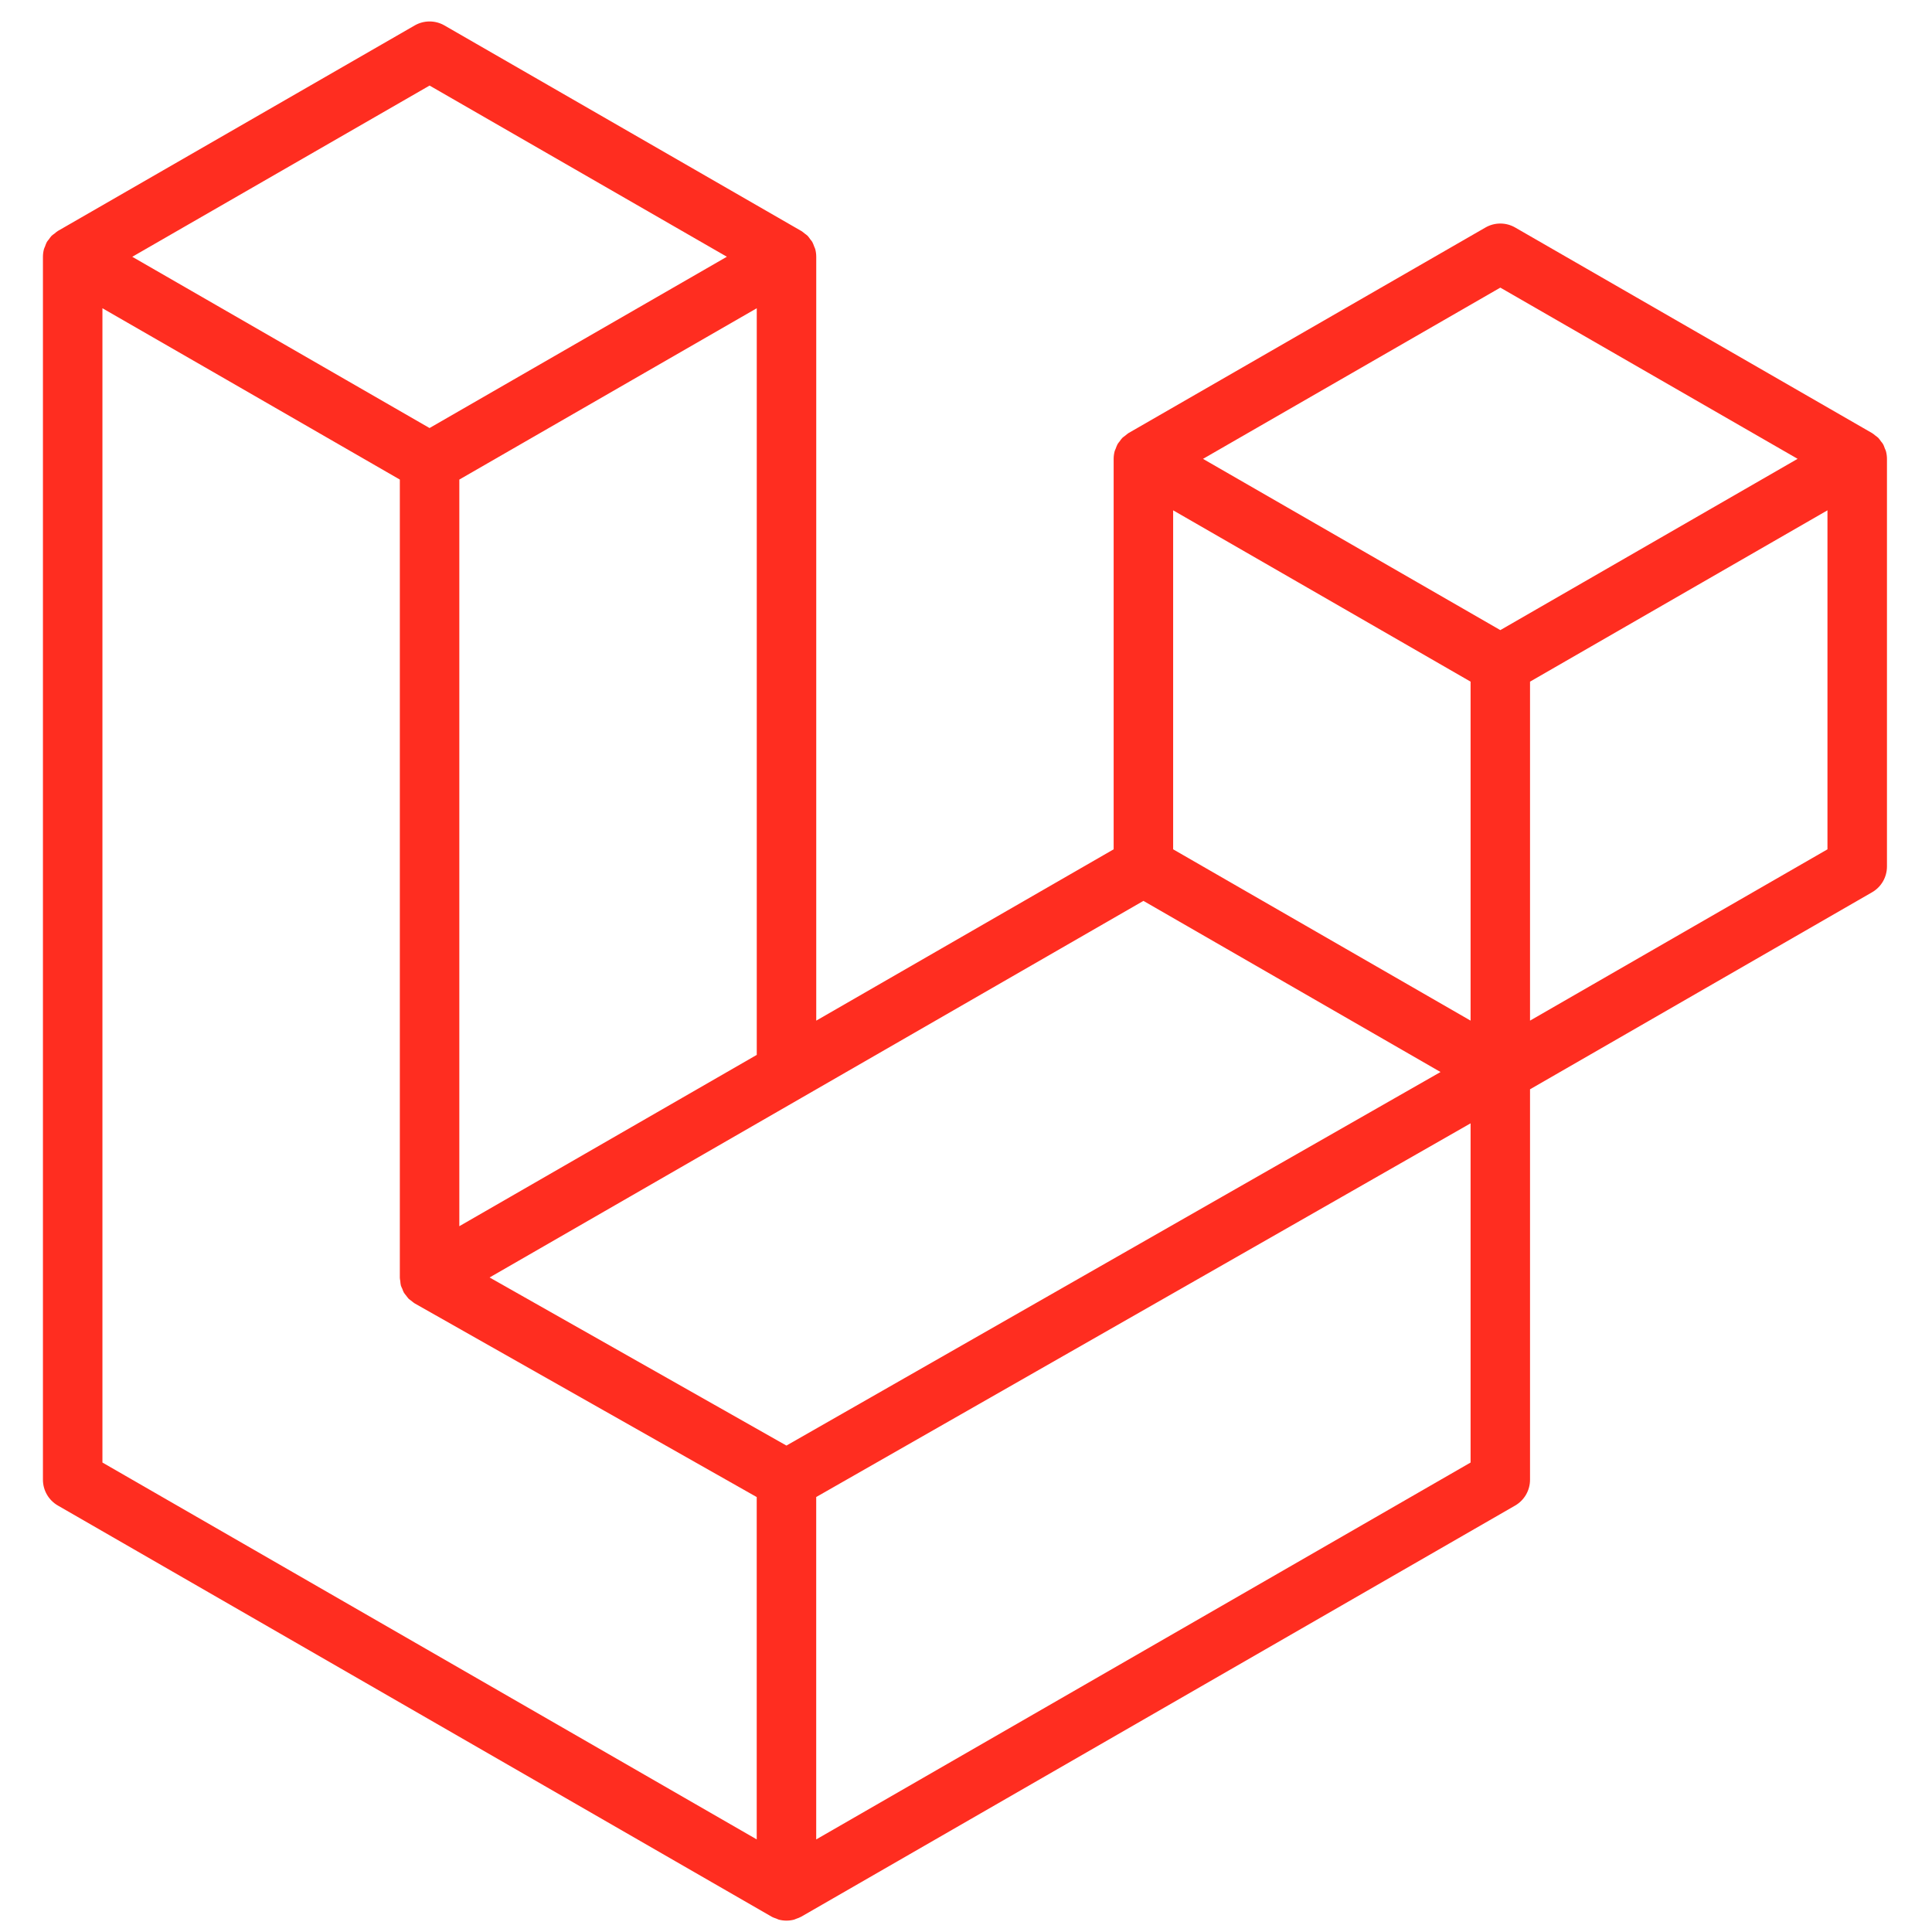
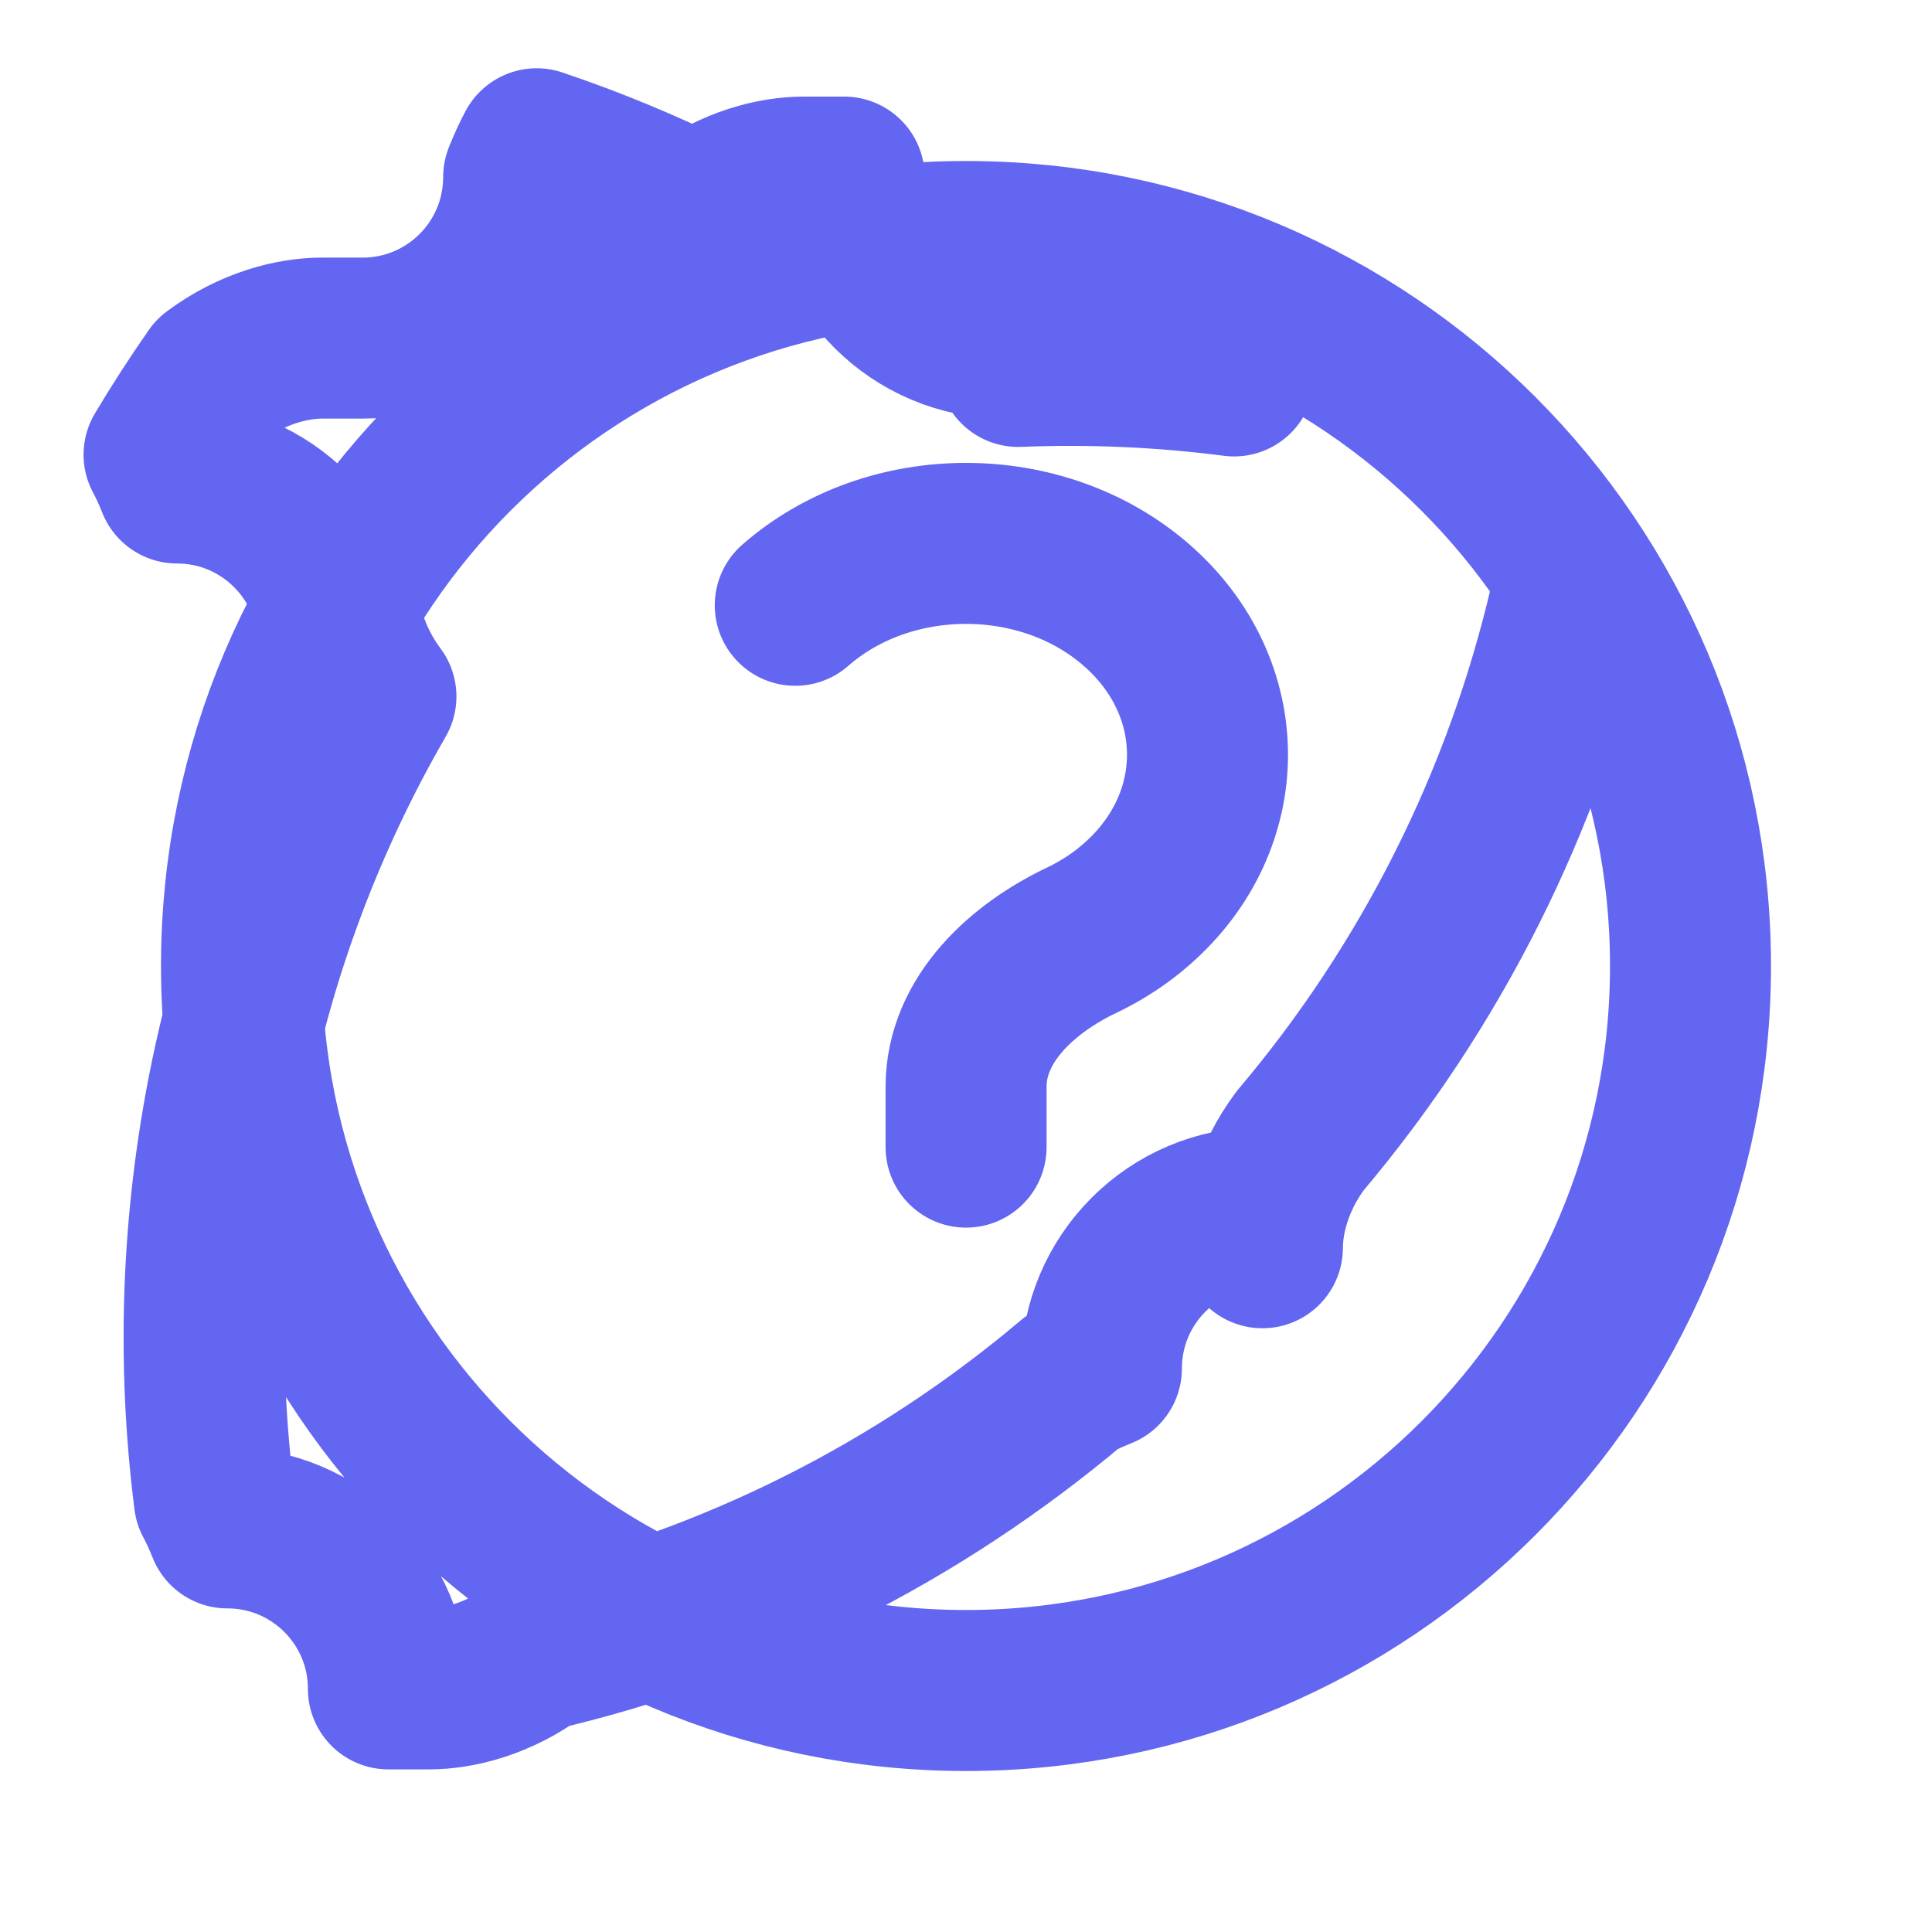
- <svg xmlns="http://www.w3.org/2000/svg" width="166" height="166" viewBox="0 0 166 166" fill="none">
-   <path fill-rule="evenodd" clip-rule="evenodd" d="M162.041 38.759C162.099 38.977 162.129 39.201 162.13 39.426V74.452C162.13 74.902 162.011 75.344 161.786 75.733C161.561 76.122 161.237 76.444 160.847 76.668L131.462 93.594V127.141C131.462 128.054 130.977 128.897 130.186 129.357L68.847 164.683C68.707 164.763 68.554 164.814 68.401 164.868C68.343 164.887 68.289 164.922 68.228 164.938C67.8 165.051 67.349 165.051 66.92 164.938C66.85 164.919 66.786 164.881 66.719 164.855C66.579 164.804 66.432 164.76 66.298 164.683L4.972 129.357C4.583 129.133 4.259 128.81 4.034 128.421C3.808 128.032 3.69 127.591 3.689 127.141L3.689 22.063C3.689 21.834 3.721 21.61 3.779 21.393C3.798 21.32 3.843 21.253 3.868 21.179C3.916 21.045 3.961 20.908 4.031 20.783C4.079 20.7 4.149 20.633 4.206 20.557C4.28 20.454 4.347 20.349 4.433 20.26C4.506 20.186 4.602 20.132 4.685 20.068C4.778 19.992 4.861 19.909 4.966 19.848L35.633 2.185C36.022 1.961 36.462 1.844 36.91 1.844C37.358 1.844 37.798 1.961 38.186 2.185L68.851 19.848H68.857C68.959 19.912 69.045 19.992 69.138 20.065C69.221 20.129 69.313 20.186 69.387 20.257C69.476 20.349 69.54 20.454 69.616 20.557C69.671 20.633 69.744 20.7 69.789 20.783C69.862 20.911 69.904 21.045 69.955 21.179C69.98 21.253 70.025 21.32 70.044 21.396C70.103 21.614 70.133 21.838 70.133 22.063V87.694L95.686 72.974V39.423C95.686 39.2 95.718 38.973 95.775 38.759C95.798 38.683 95.839 38.615 95.865 38.542C95.916 38.408 95.96 38.271 96.031 38.146C96.079 38.063 96.149 37.996 96.203 37.92C96.279 37.818 96.343 37.712 96.433 37.623C96.506 37.549 96.599 37.495 96.681 37.431C96.777 37.355 96.86 37.272 96.962 37.211L127.633 19.548C128.021 19.324 128.461 19.206 128.91 19.206C129.358 19.206 129.798 19.324 130.186 19.548L160.85 37.211C160.959 37.275 161.042 37.355 161.137 37.428C161.217 37.492 161.31 37.549 161.383 37.62C161.473 37.712 161.536 37.818 161.613 37.92C161.67 37.996 161.741 38.063 161.785 38.146C161.859 38.271 161.9 38.408 161.951 38.542C161.98 38.615 162.021 38.683 162.041 38.759ZM157.018 72.974V43.848L146.287 50.028L131.462 58.568V87.694L157.021 72.974H157.018ZM126.354 125.663V96.518L111.771 104.85L70.13 128.626V158.046L126.354 125.663ZM8.801 26.485V125.663L65.018 158.043V128.629L35.649 112L35.64 111.994L35.627 111.988C35.528 111.93 35.445 111.847 35.353 111.777C35.273 111.713 35.18 111.662 35.11 111.592L35.104 111.582C35.021 111.502 34.963 111.403 34.893 111.314C34.829 111.228 34.753 111.154 34.702 111.065L34.699 111.055C34.641 110.96 34.606 110.845 34.565 110.736C34.523 110.64 34.469 110.551 34.443 110.449C34.411 110.328 34.405 110.197 34.392 110.072C34.379 109.976 34.354 109.881 34.354 109.785V109.778V41.205L19.532 32.662L8.801 26.485ZM36.913 7.35L11.364 22.063L36.907 36.777L62.453 22.06L36.907 7.35H36.913ZM50.2 99.174L65.022 90.637V26.485L54.291 32.665L39.466 41.205V105.357L50.2 99.174ZM128.91 24.713L103.363 39.426L128.91 54.14L154.453 39.423L128.91 24.713ZM126.354 58.568L111.529 50.028L100.798 43.848V72.974L115.619 81.511L126.354 87.694V58.568ZM67.571 124.205L105.042 102.803L123.772 92.109L98.245 77.405L68.854 94.334L42.066 109.762L67.571 124.205Z" fill="#FF2D20" />
+ <svg xmlns="http://www.w3.org/2000/svg" fill="none" stroke="#6366f1" stroke-width="2" viewBox="0 0 24 24" stroke-linecap="round" stroke-linejoin="round">
+   <path d="M9.879 7.519c1.171-1.025 3.071-1.025 4.242 0 1.172 1.025 1.172 2.687 0 3.712-.203.179-.43.326-.67.442-.745.351-1.45.988-1.45 1.827v.75M21 12a9 9 0 1 1-18 0 9 9 0 0 1 18 0Zm-1.5-4.5a15.923 15.923 0 0 1-3.348 6.67c-.35.47-.47.97-.47 1.33V15a2 2 0 0 0-2 2c-.12.048-.237.1-.352.162a15.923 15.923 0 0 1-6.67 3.348c-.47.35-.97.47-1.33.47h-.505a2 2 0 0 0-2-2c-.048-.12-.1-.237-.162-.352A15.923 15.923 0 0 1 4.67 8.652c-.35-.47-.47-.97-.47-1.33V8a2 2 0 0 0-2-2c-.048-.12-.1-.237-.162-.352A15.923 15.923 0 0 1 2.67 4.67c.47-.35.97-.47 1.33-.47h.505a2 2 0 0 0 2-2c.048-.12.1-.237.162-.352A15.923 15.923 0 0 1 8.652 2.67c.47-.35.97-.47 1.33-.47h.505a2 2 0 0 0 2 2c.048.12.1.237.162.352A15.923 15.923 0 0 1 15.33 4.67" />
</svg>
